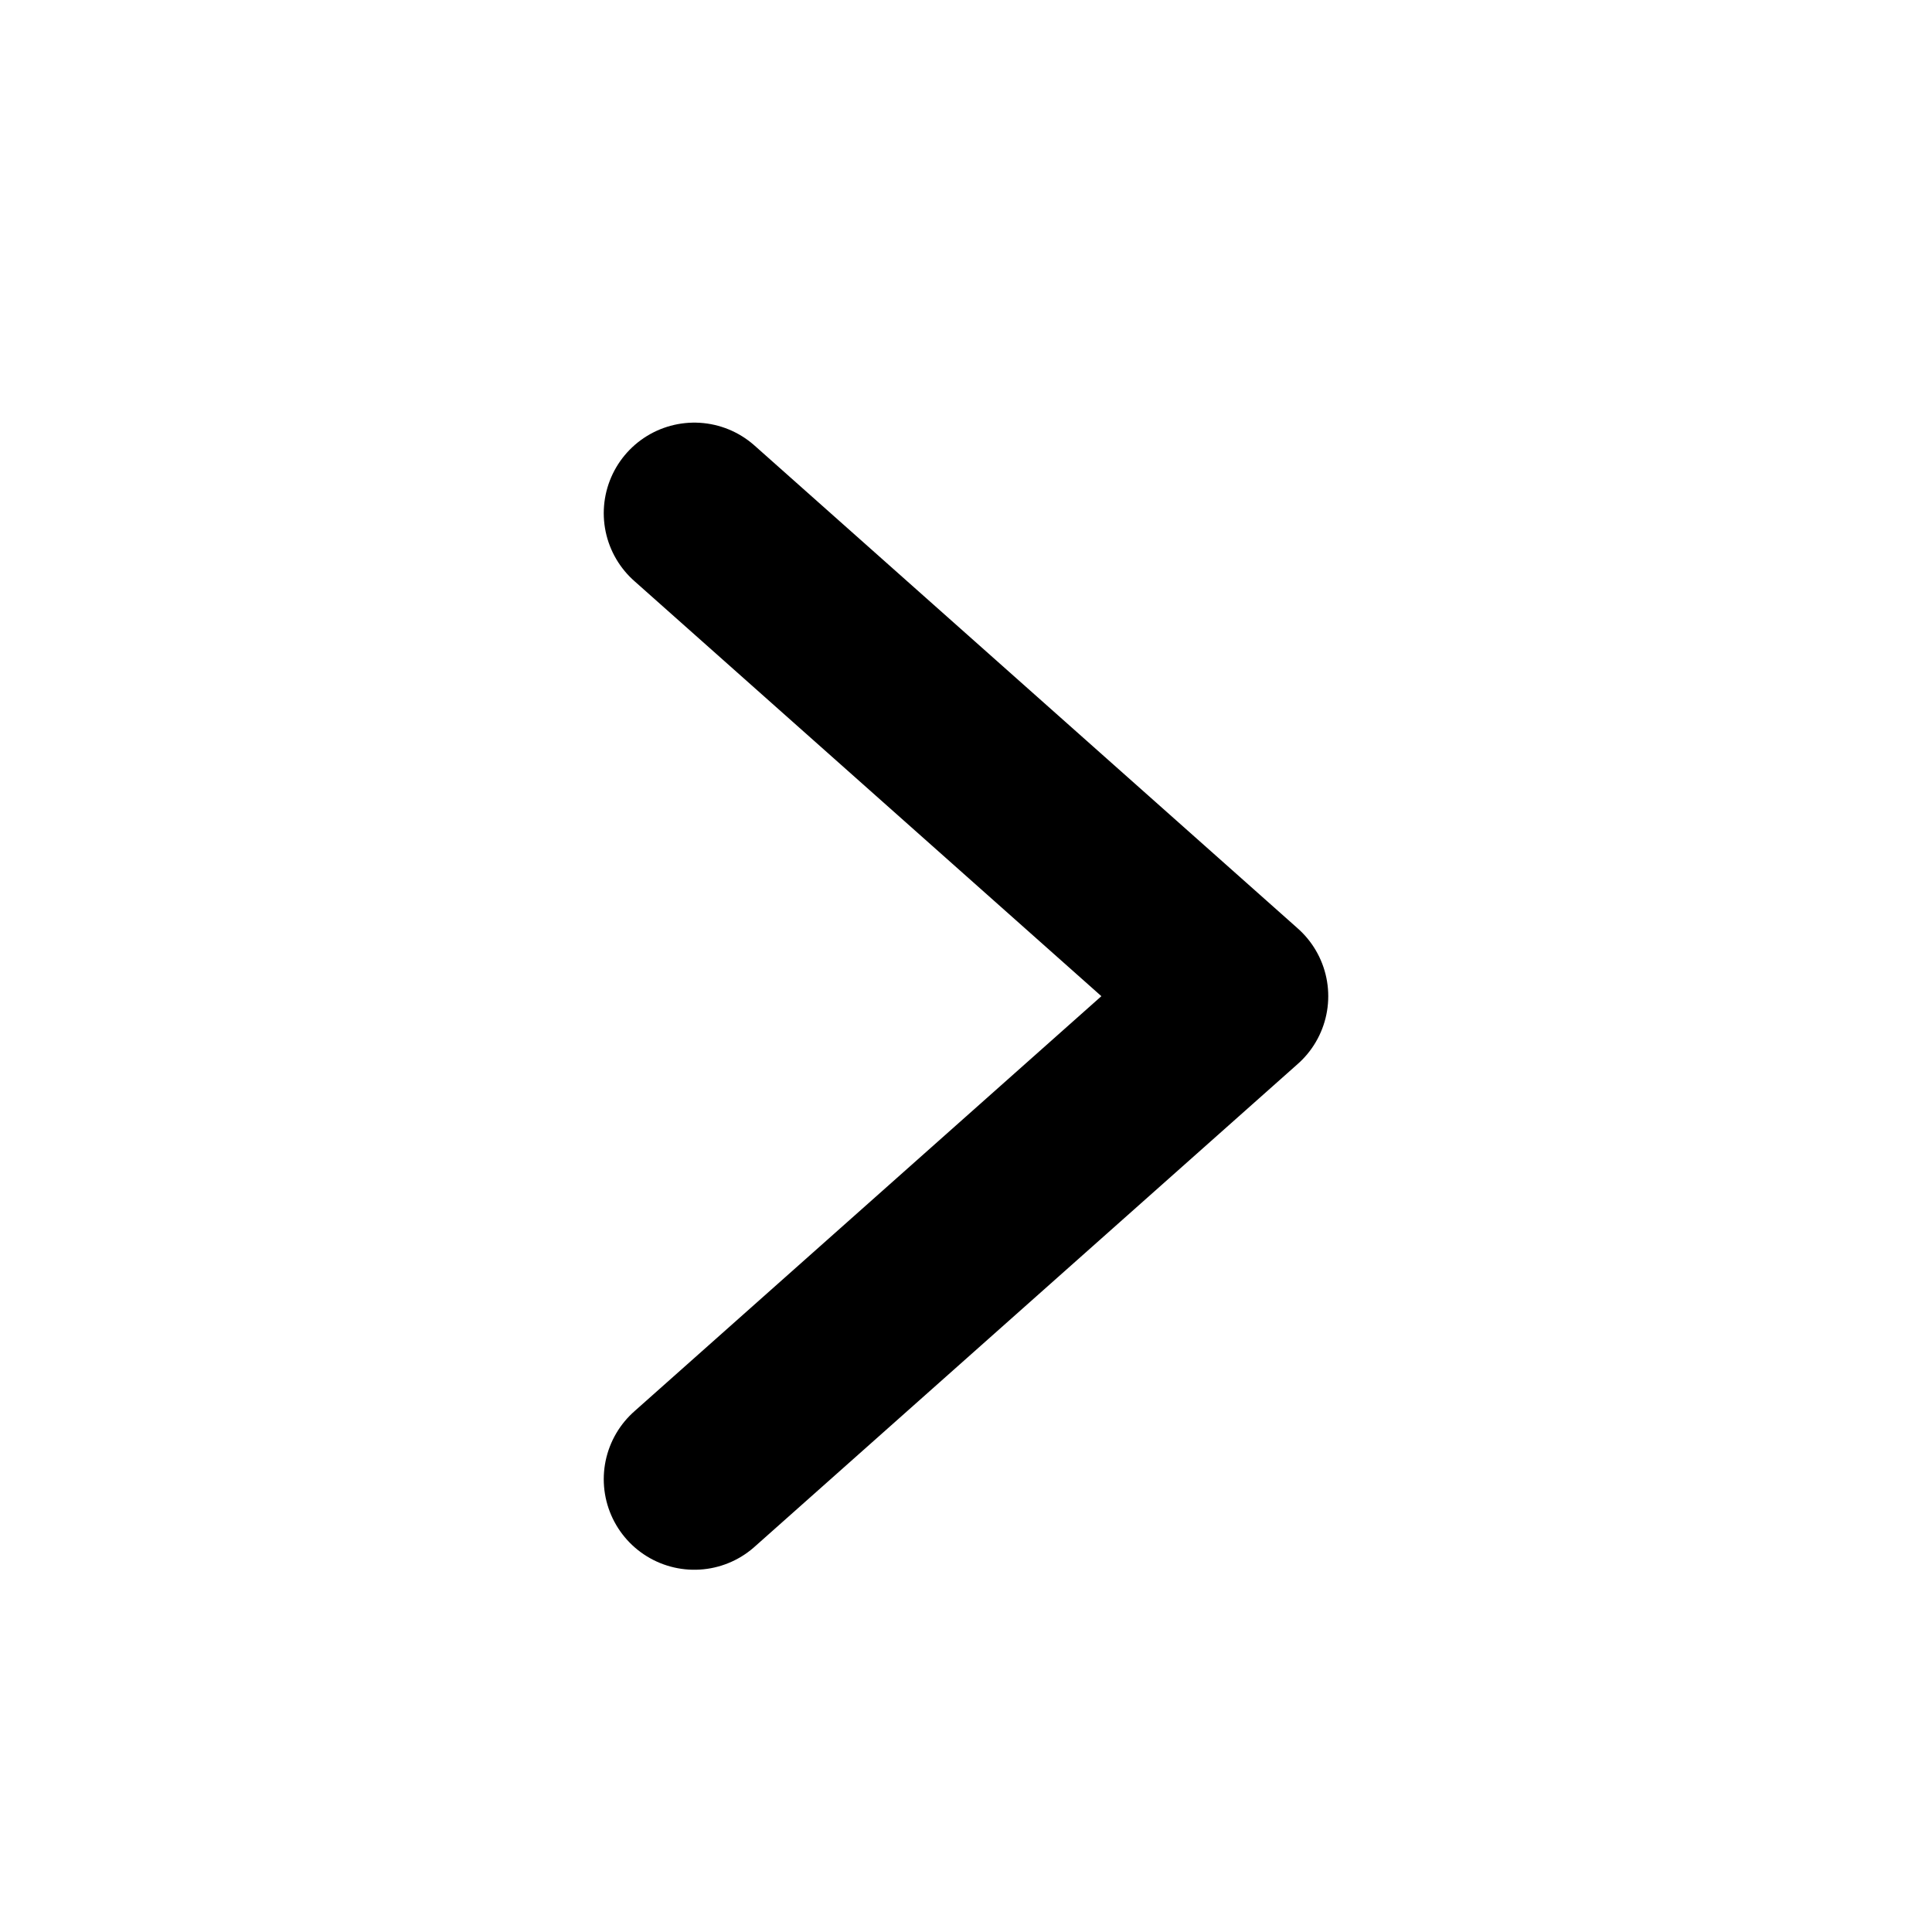
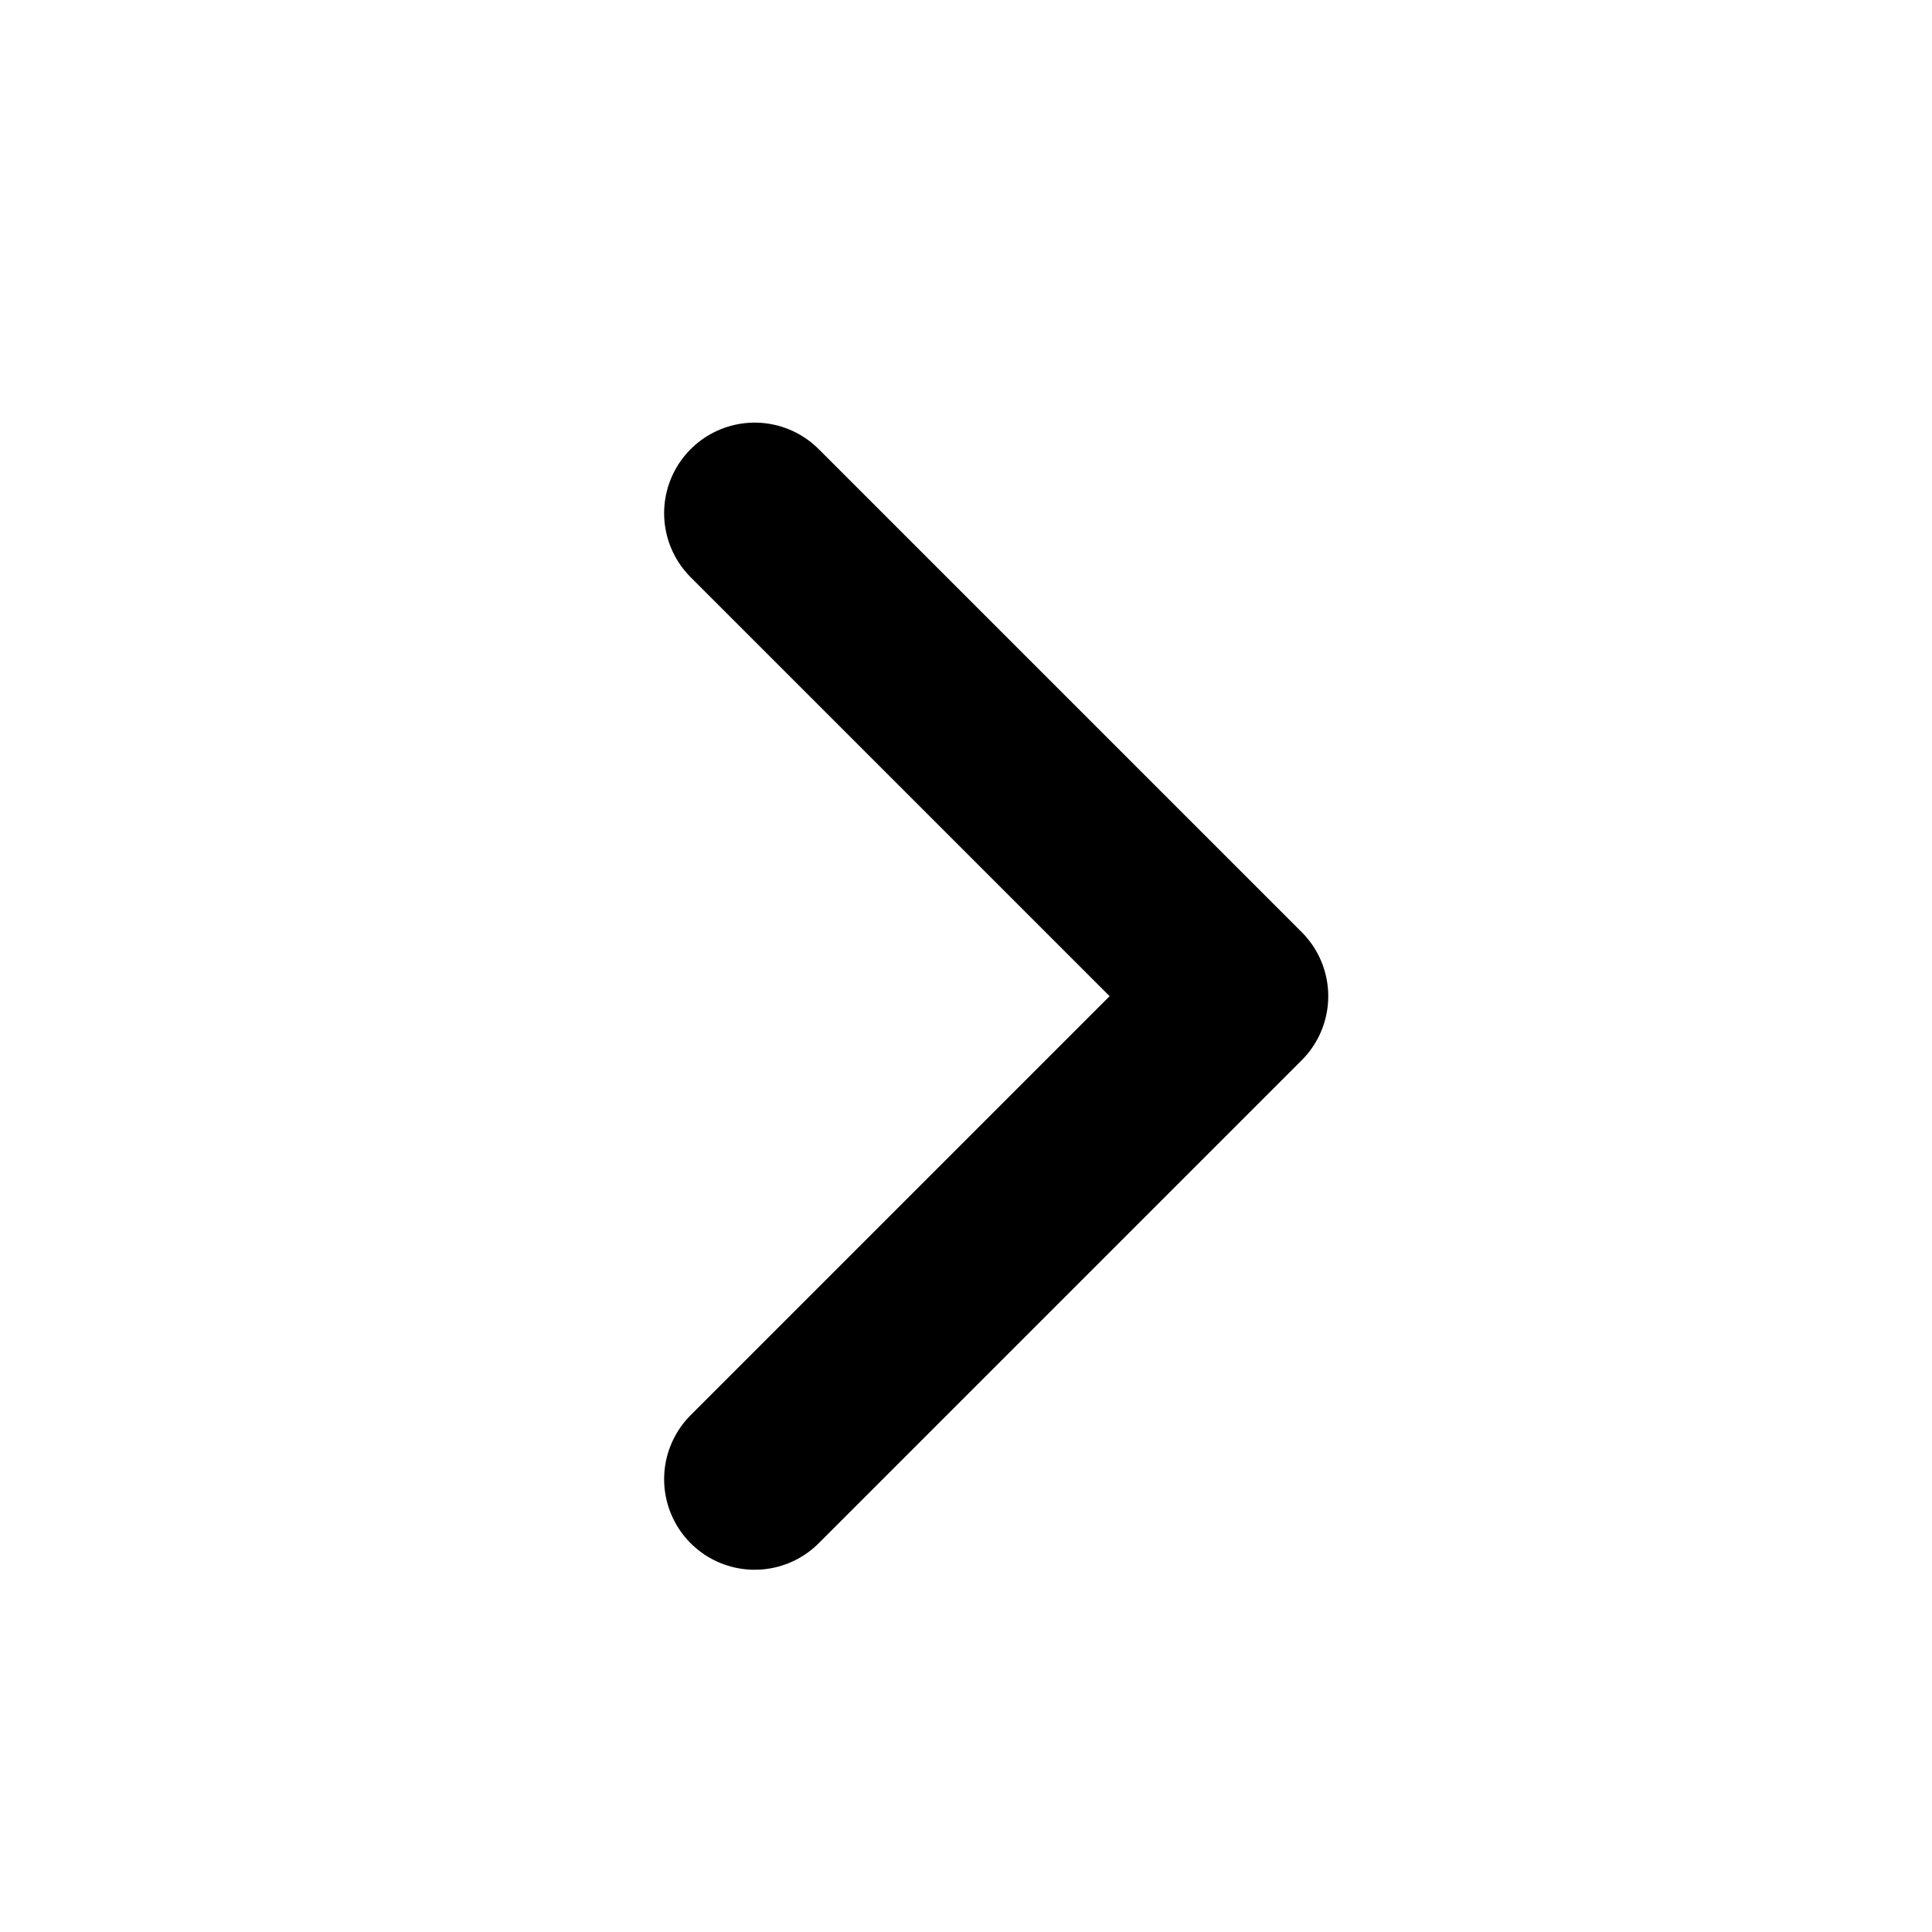
<svg xmlns="http://www.w3.org/2000/svg" width="16" height="16" viewBox="0 0 16 16" fill="none" stroke="currentColor" stroke-width="1.5" stroke-linecap="round" stroke-linejoin="round">
-   <path d="M5.75 12.25 10.25 8.25 5.75 4.25" />
+   <path d="M6.25 12.25 10.25 8.25 6.25 4.25" />
</svg>
